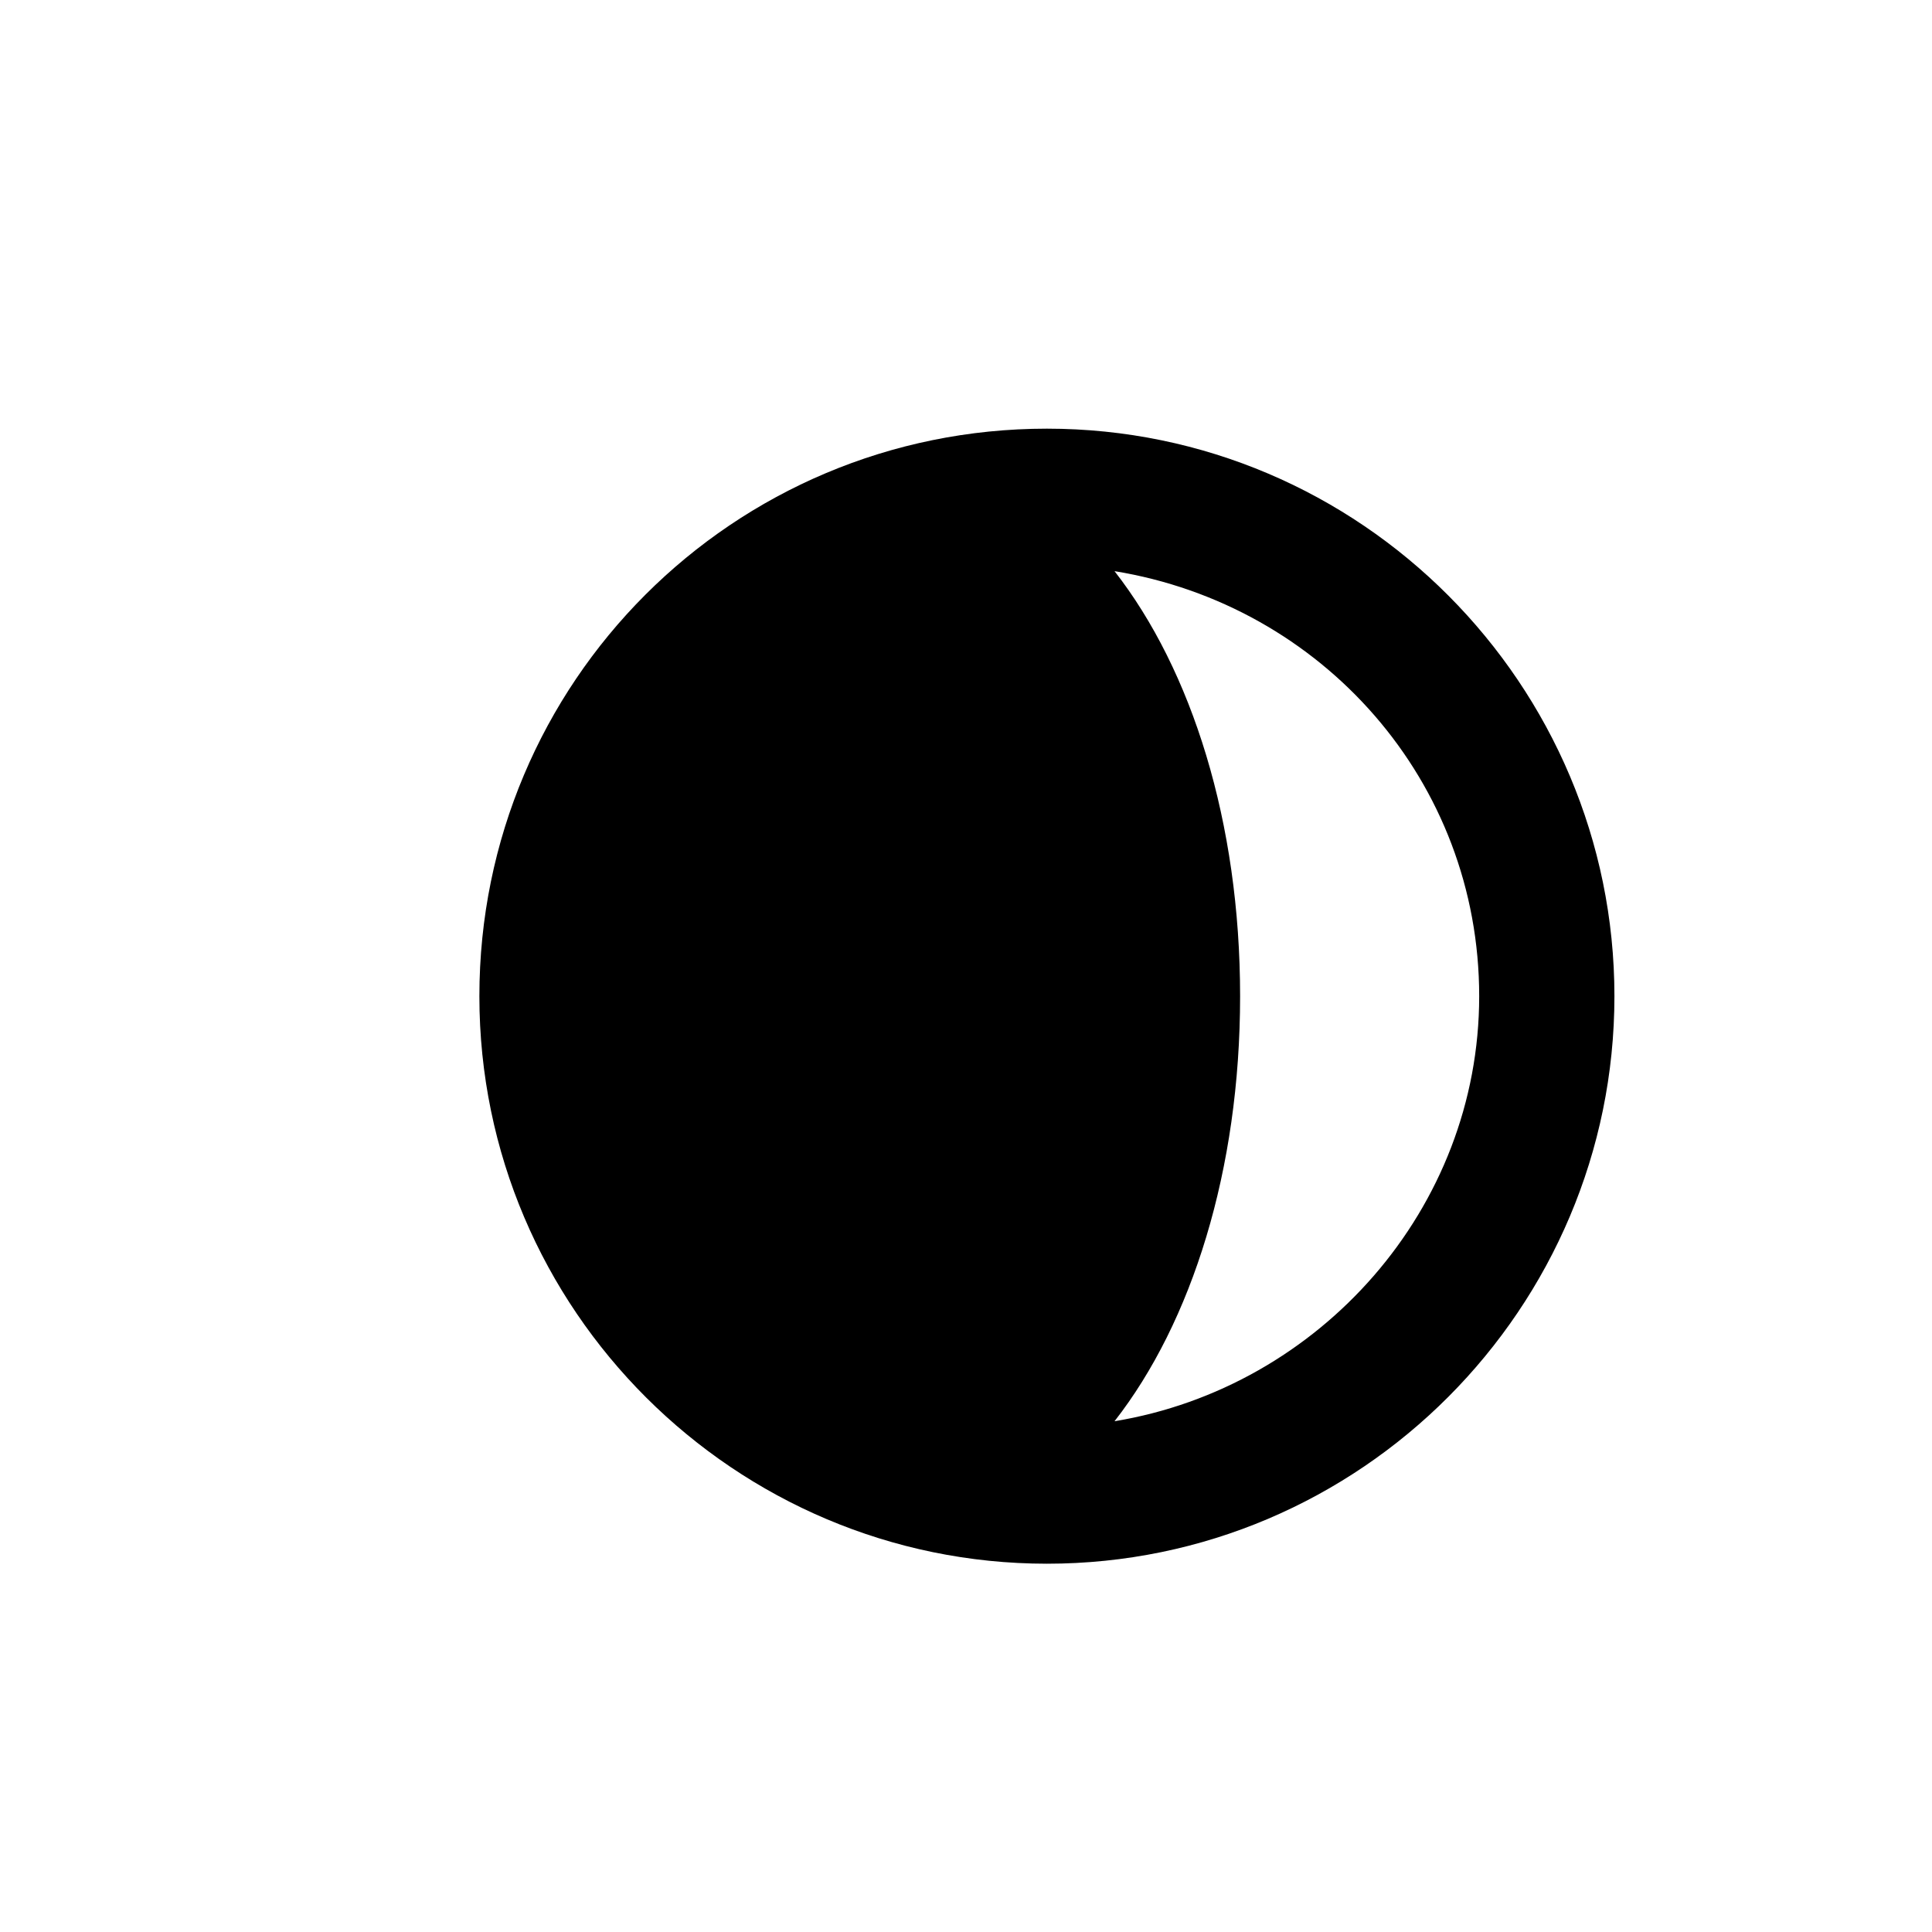
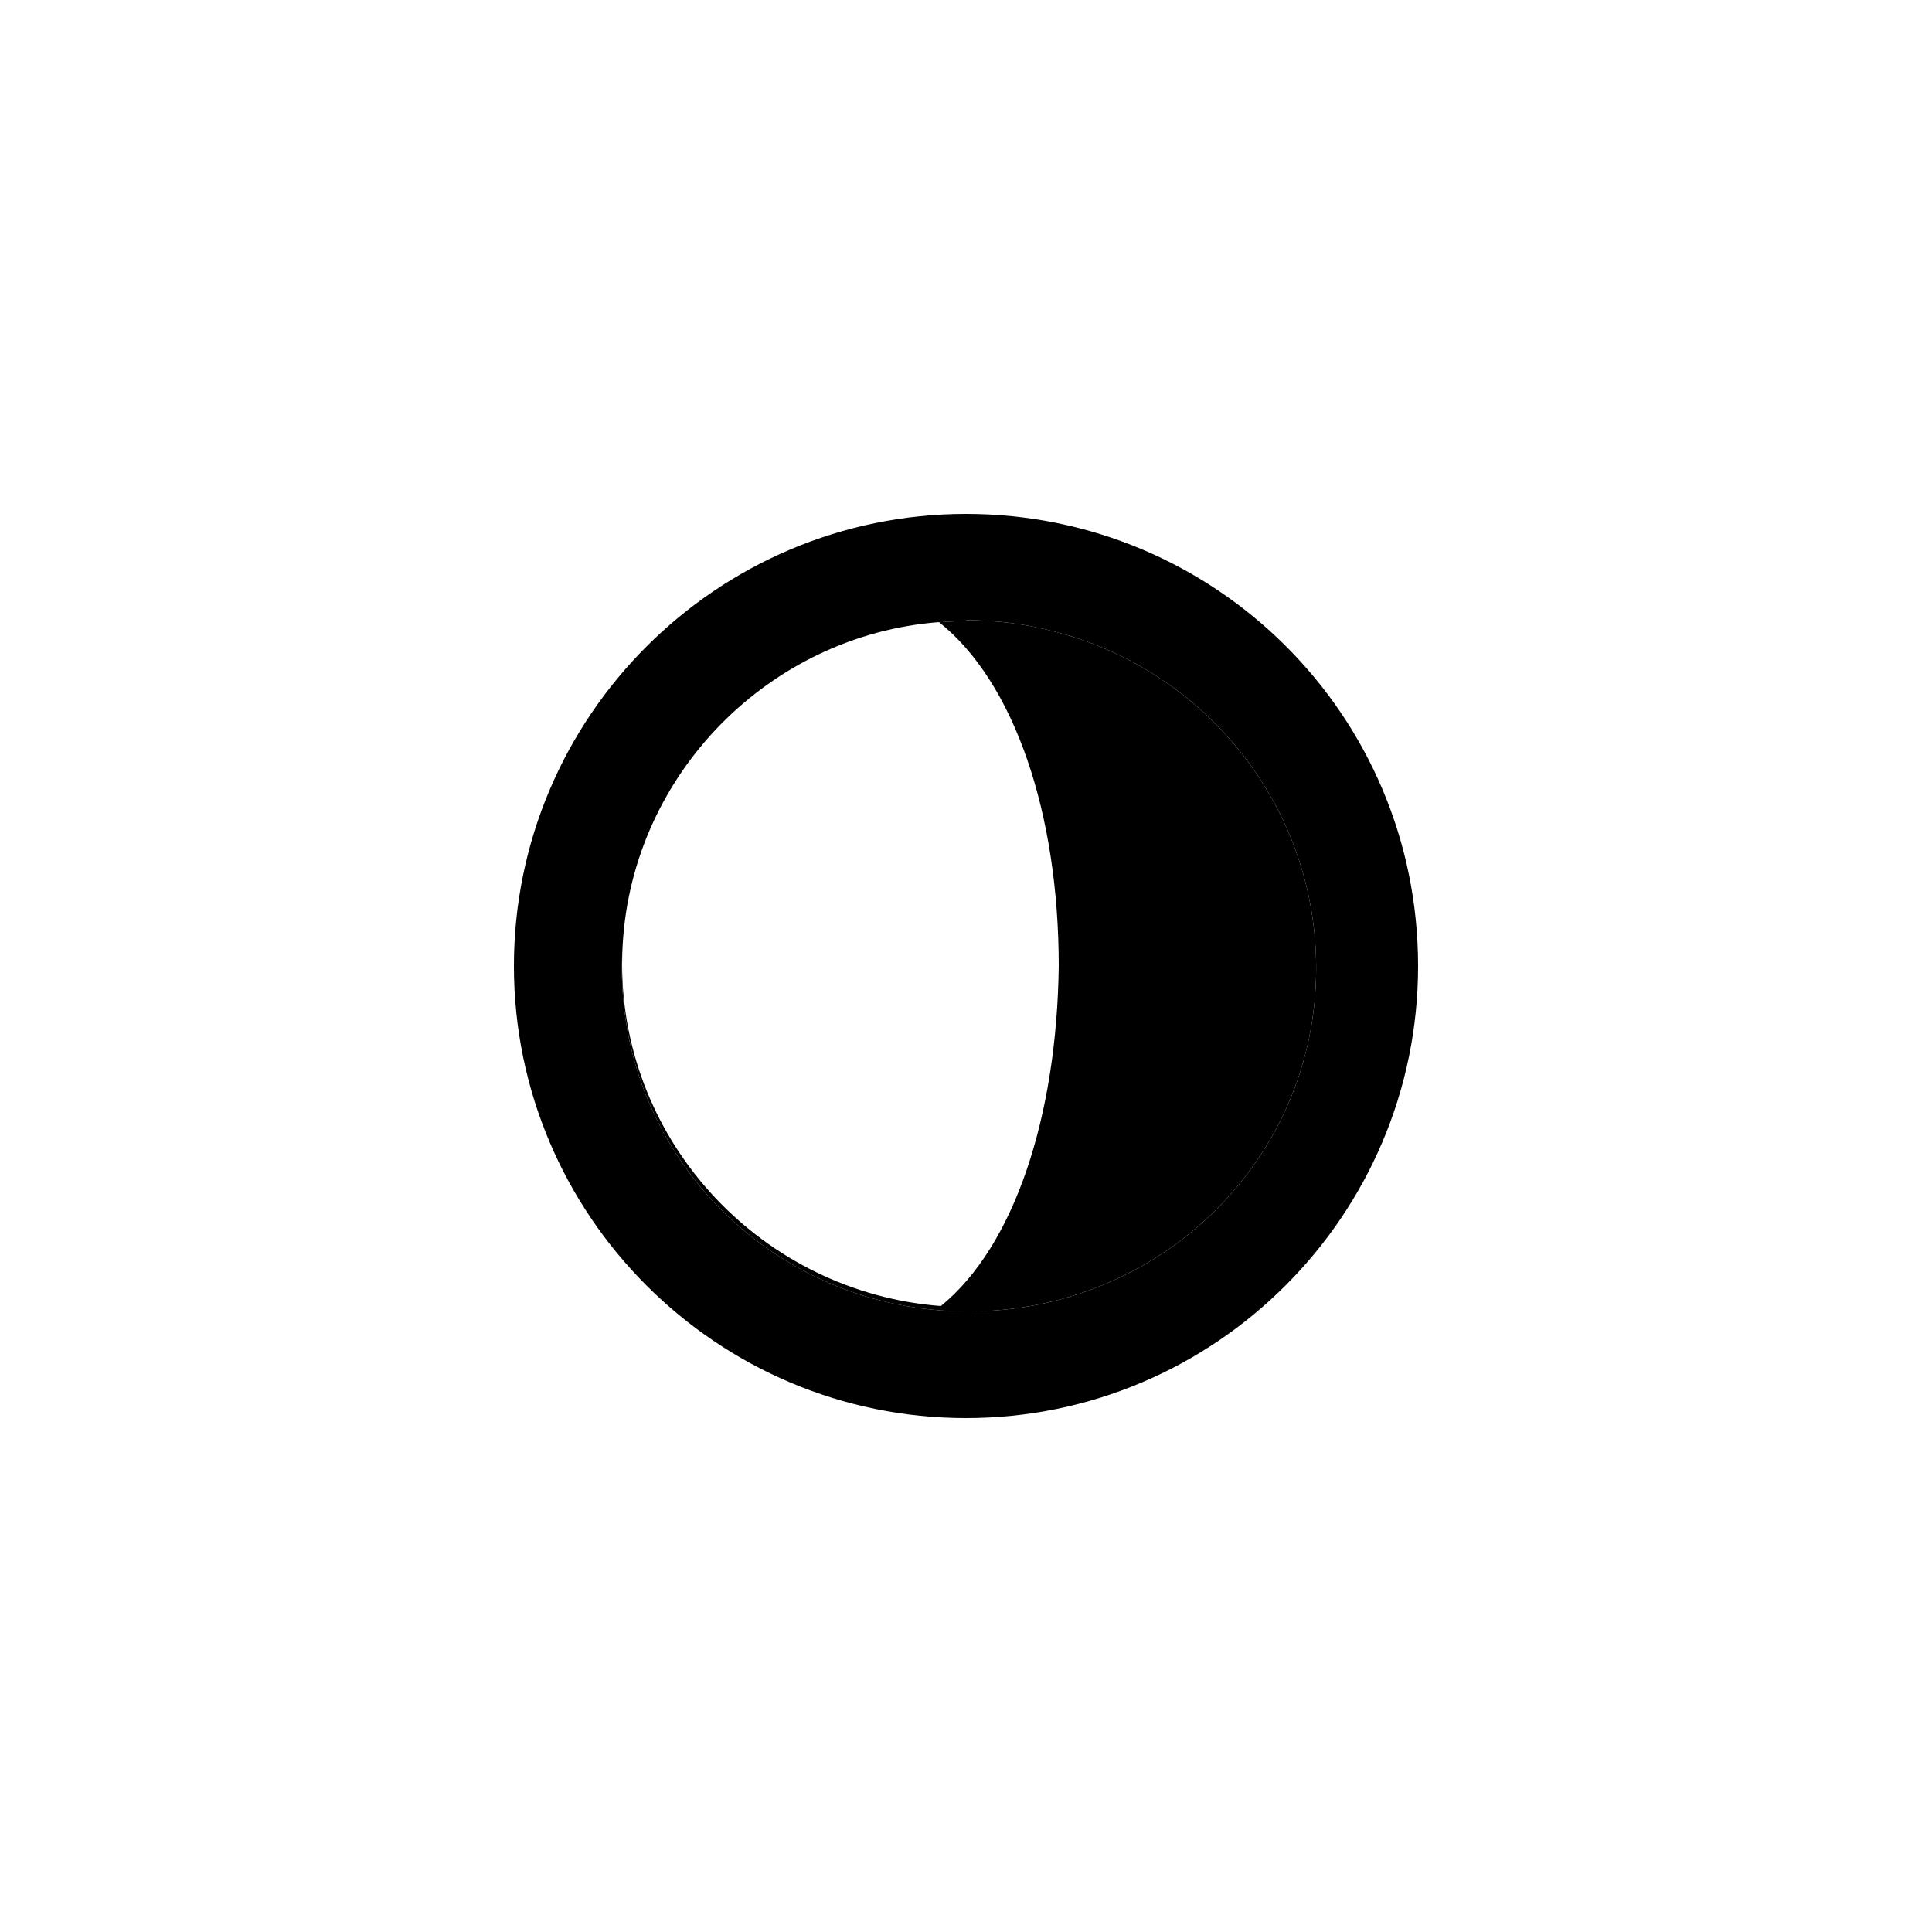
- <svg xmlns="http://www.w3.org/2000/svg" version="1.1" viewBox="0 0 32 32">
-   <g transform="translate(-3.5 -3.5) scale(1.25 1.25)">
-     <path fill="#000" d="M16.672 8.48c-4.16 0-7.52 3.36-7.52 7.52s3.392 7.52 7.52 7.52c4.16 0 7.52-3.392 7.52-7.52s-3.36-7.52-7.52-7.52zM17.568 21.632c1.024-1.312 1.664-3.328 1.664-5.632s-0.64-4.32-1.664-5.632c2.752 0.448 4.832 2.784 4.832 5.632 0 2.816-2.112 5.184-4.832 5.632z" />
+ <svg xmlns="http://www.w3.org/2000/svg" viewBox="0 0 32 32">
+   <g transform="matrix(1,0,0,1,-0.192,-0.128)">
+     <path fill="#000000" d="M10.506,15.767C10.499,15.876 10.496,15.986 10.496,16.096C10.496,19.072 12.832,21.536 15.776,21.76C16.992,20.768 17.696,18.624 17.728,16.128C17.728,13.603 16.994,11.429 15.748,10.435C15.895,10.423 16.043,10.416 16.192,10.415L16.192,10.4C16.768,10.4 17.325,10.485 17.849,10.642C20.242,11.339 21.992,13.549 21.992,16.165C21.992,19.338 19.402,21.85 16.229,21.85C13.055,21.85 10.492,19.338 10.492,16.165C10.492,16.031 10.497,15.898 10.506,15.767Z" />
+   </g>
+   <g transform="matrix(1,0,0,1,-0.192,-0.128)">
+     <path fill="#000000" d="M16.192,8.64C20.32,8.64 23.68,11.968 23.68,16.128C23.68,20.256 20.32,23.616 16.192,23.616C12.064,23.616 8.704,20.256 8.704,16.128C8.704,12 12.064,8.64 16.192,8.64ZM15.748,10.435C15.747,10.434 15.745,10.433 15.744,10.432C12.94,10.648 10.67,12.94 10.506,15.767C10.497,15.898 10.492,16.031 10.492,16.165C10.492,19.338 13.055,21.85 16.229,21.85C19.402,21.85 21.992,19.338 21.992,16.165C21.992,13.549 20.242,11.339 17.849,10.642C17.325,10.485 16.768,10.4 16.192,10.4L16.192,10.415C16.043,10.416 15.895,10.423 15.748,10.435Z" />
  </g>
</svg>
